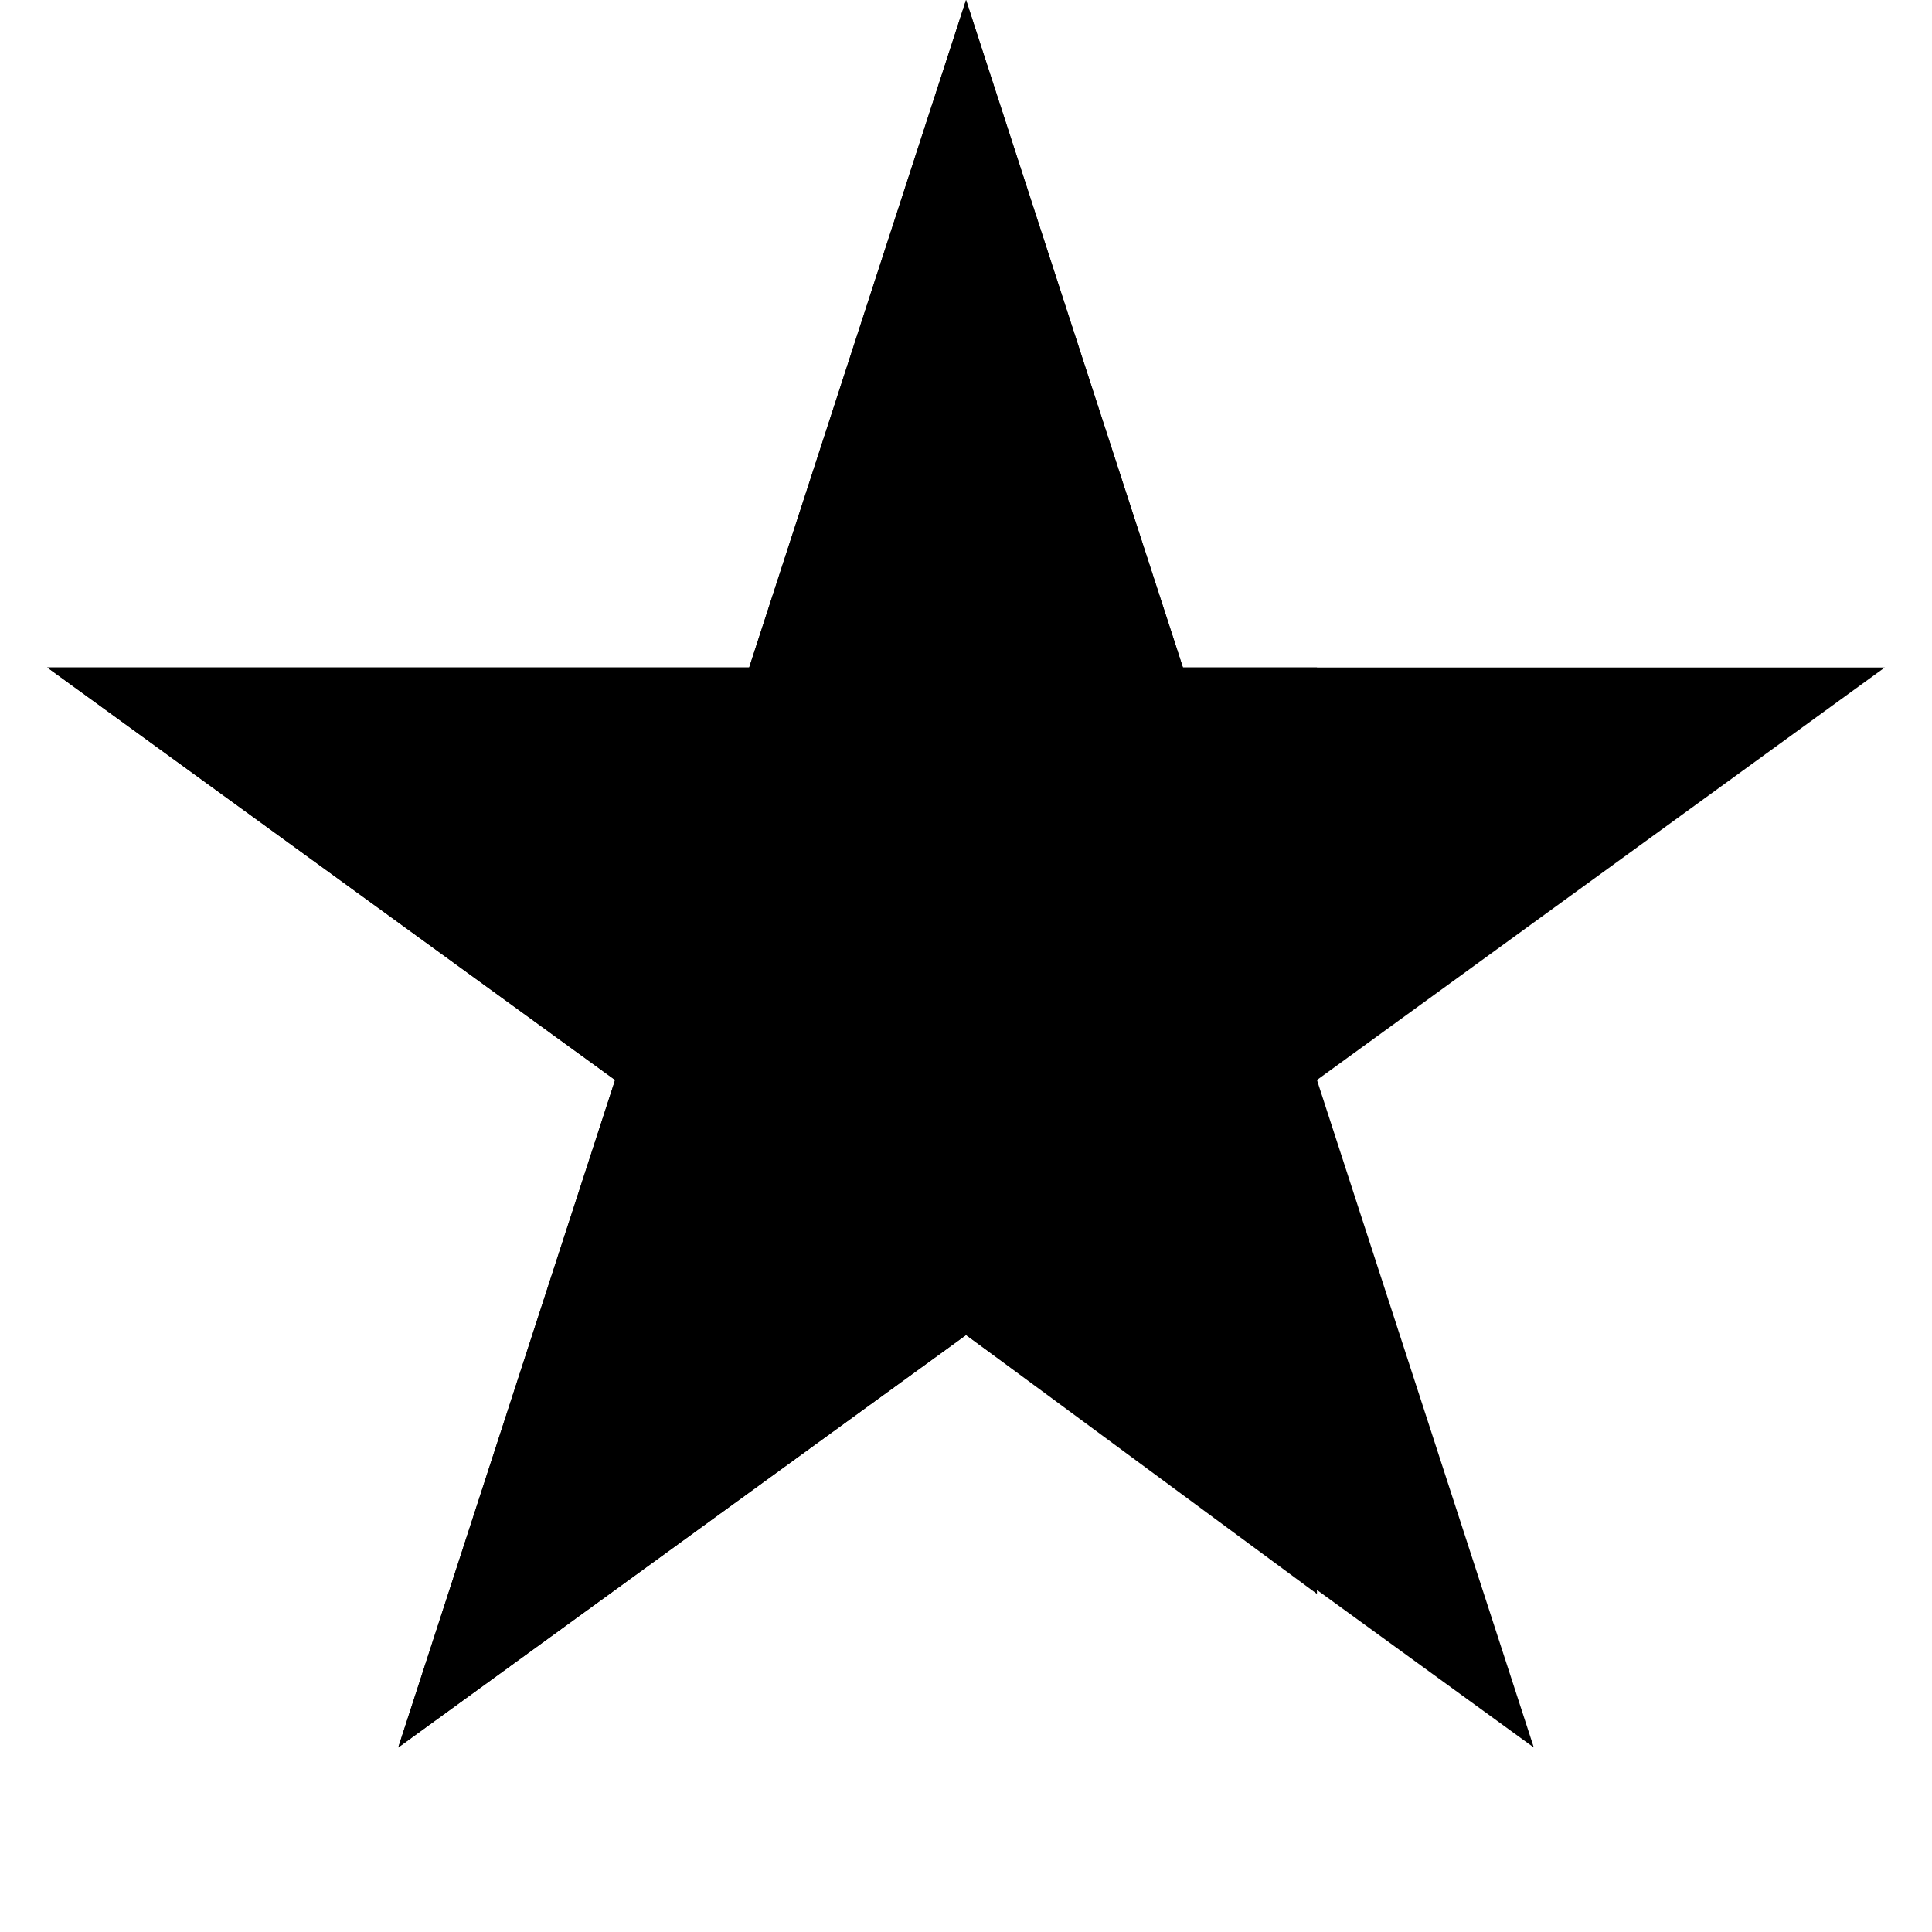
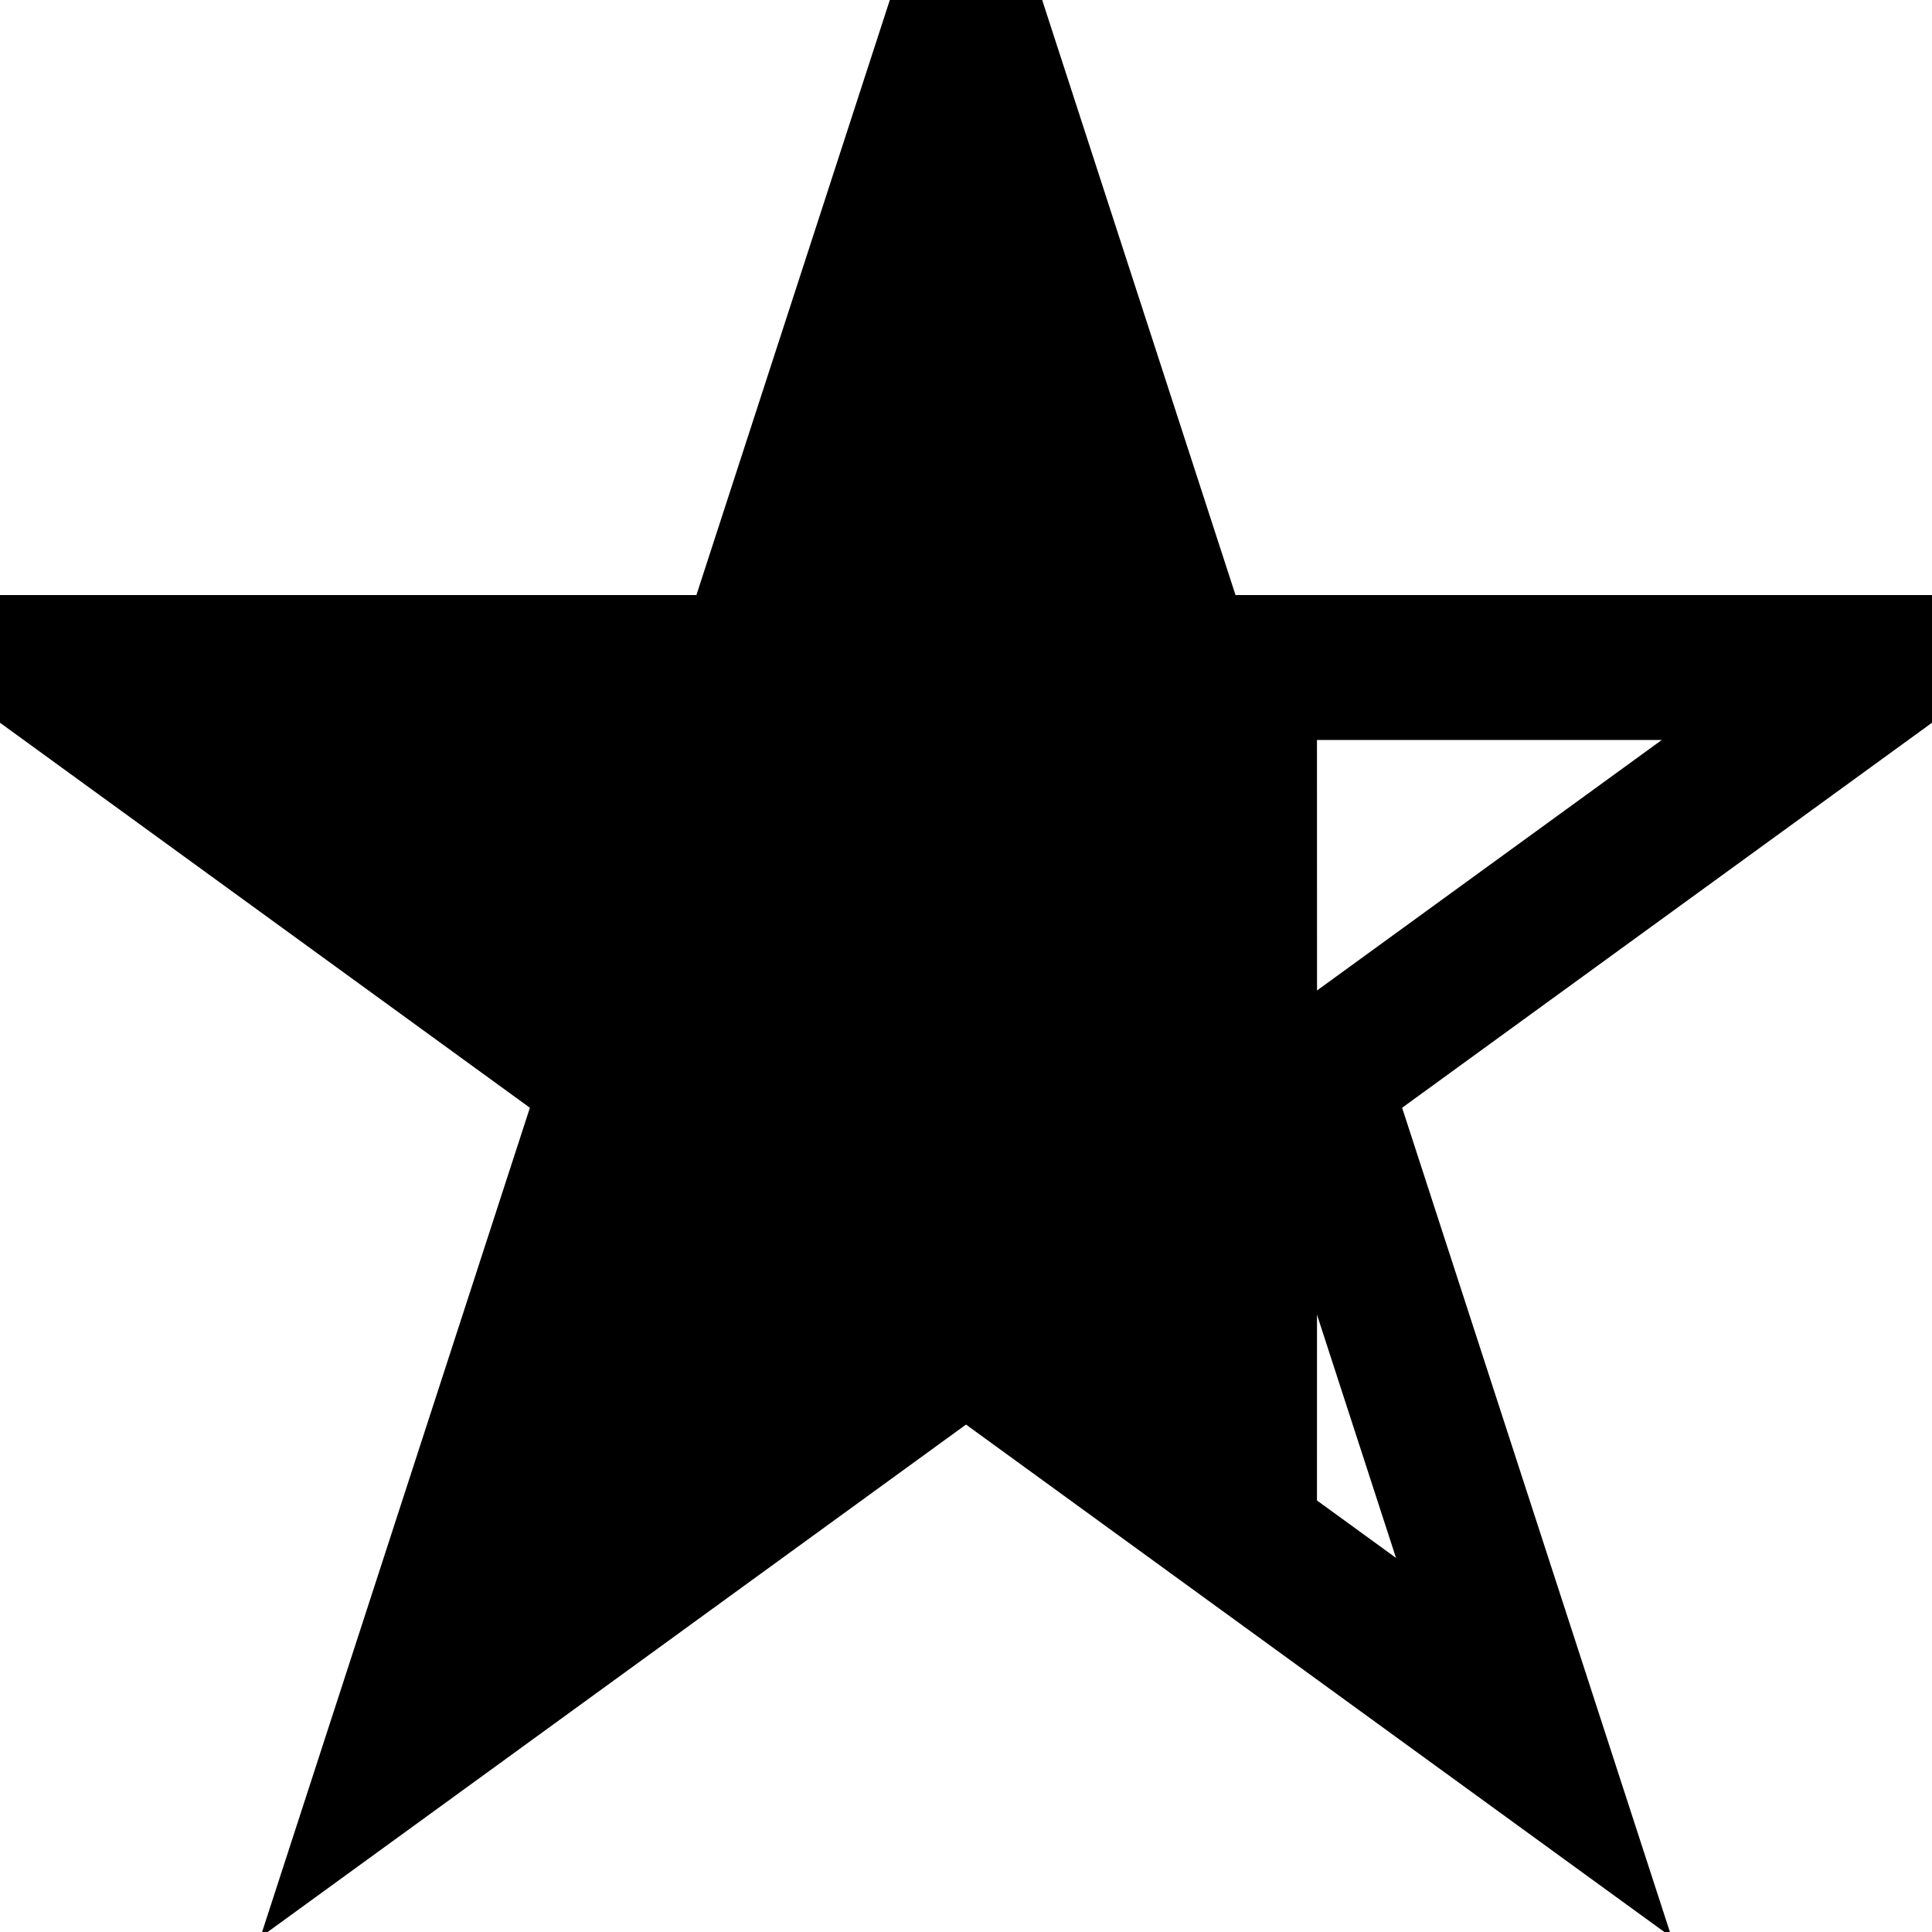
- <svg xmlns="http://www.w3.org/2000/svg" width="20" height="20" viewBox="0 0 20 20" fill="none">
-   <path d="M10 0L12.245 6.91H19.511L13.633 11.18L15.878 18.09L10 13.82L4.122 18.09L6.367 11.18L0.489 6.91H7.755L10 0Z" fill="currentColor" />
-   <path d="M10.001 0L12.246 6.91H13.633L13.633 11.18L13.633 16.5L10.001 13.82L4.123 18.09L6.368 11.18L0.49 6.91H7.756L10.001 0Z" fill="currentColor" />
+ <svg xmlns="http://www.w3.org/2000/svg" id="Layer_1" data-name="Layer 1" width="20" height="20" viewBox="0 0 20 20">
+   <path d="M10.001,0l2.245,6.91h1.387l.001,4.271-.001,5.32-3.632-2.68-5.878,4.271,2.245-6.91L.49,6.91h7.265L10.001,0Z" style="fill: currentColor" />
+   <path d="M10,0l2.245,6.91h7.266l-5.878,4.271,2.245,6.91-5.878-4.271-5.878,4.271,2.245-6.91L.489,6.91h7.265L10,0Z" style="fill: none; stroke: currentColor; stroke-miterlimit: 10; stroke-width: 1.5" />
</svg>
